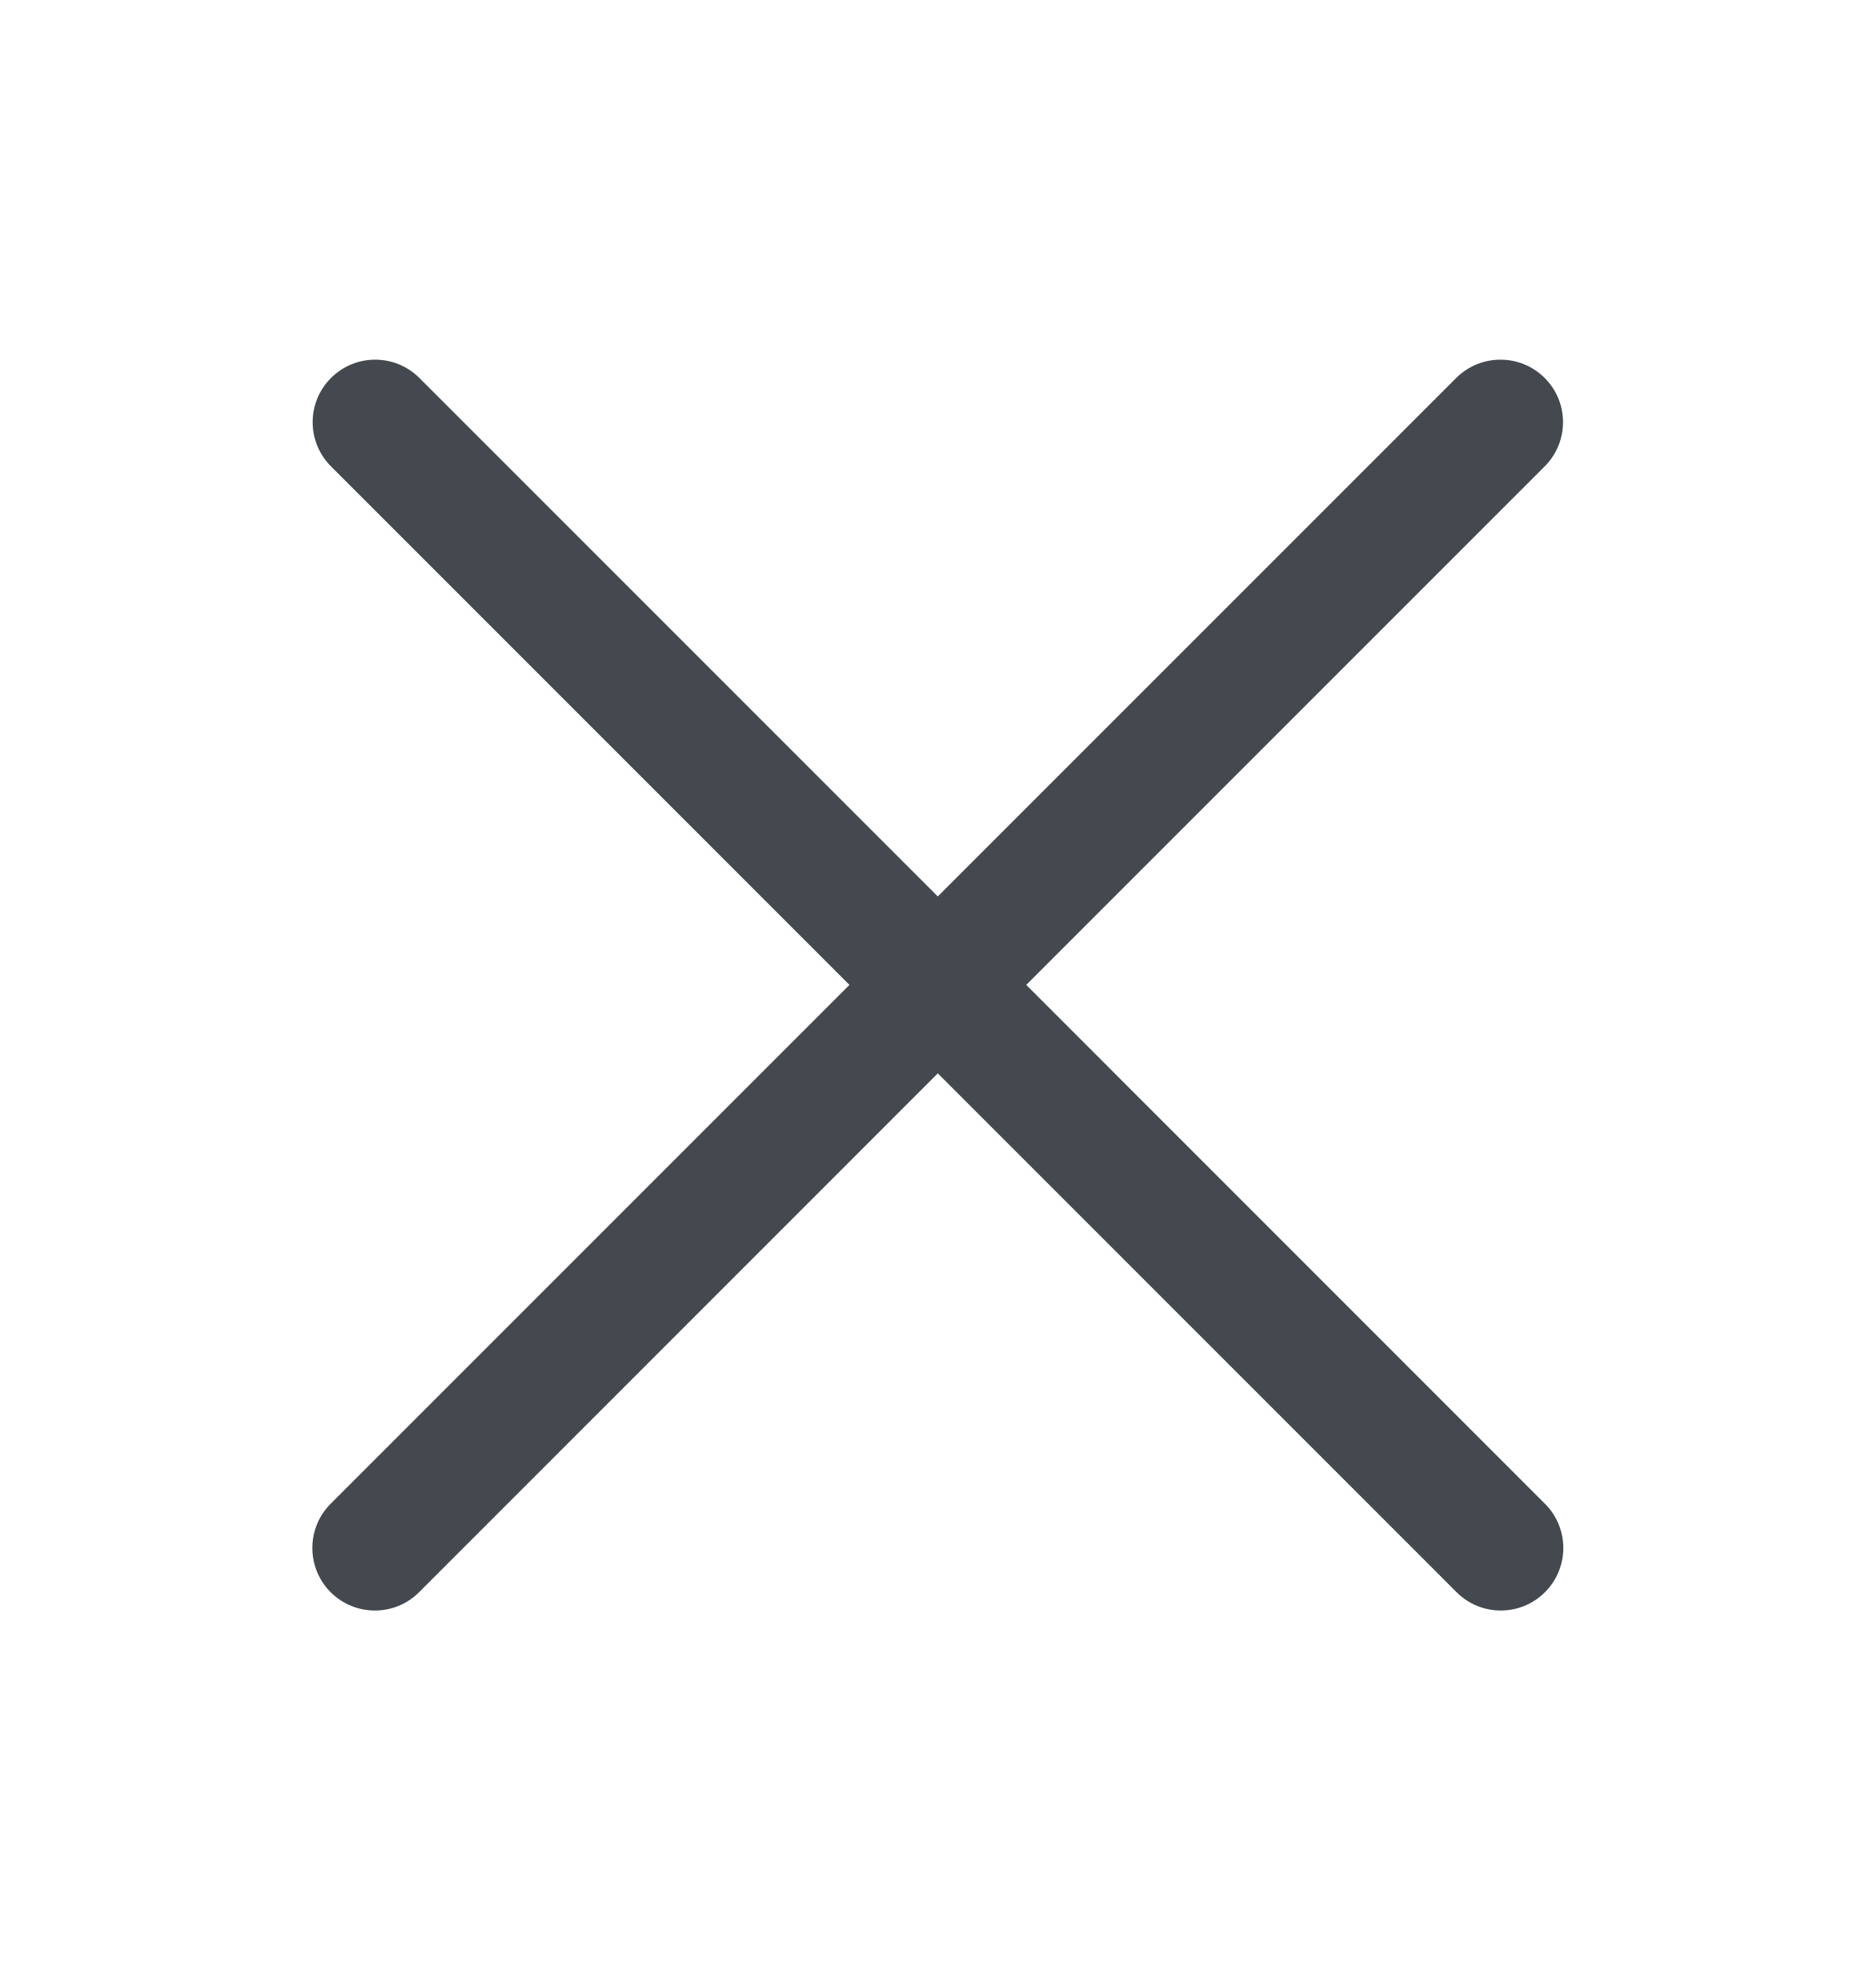
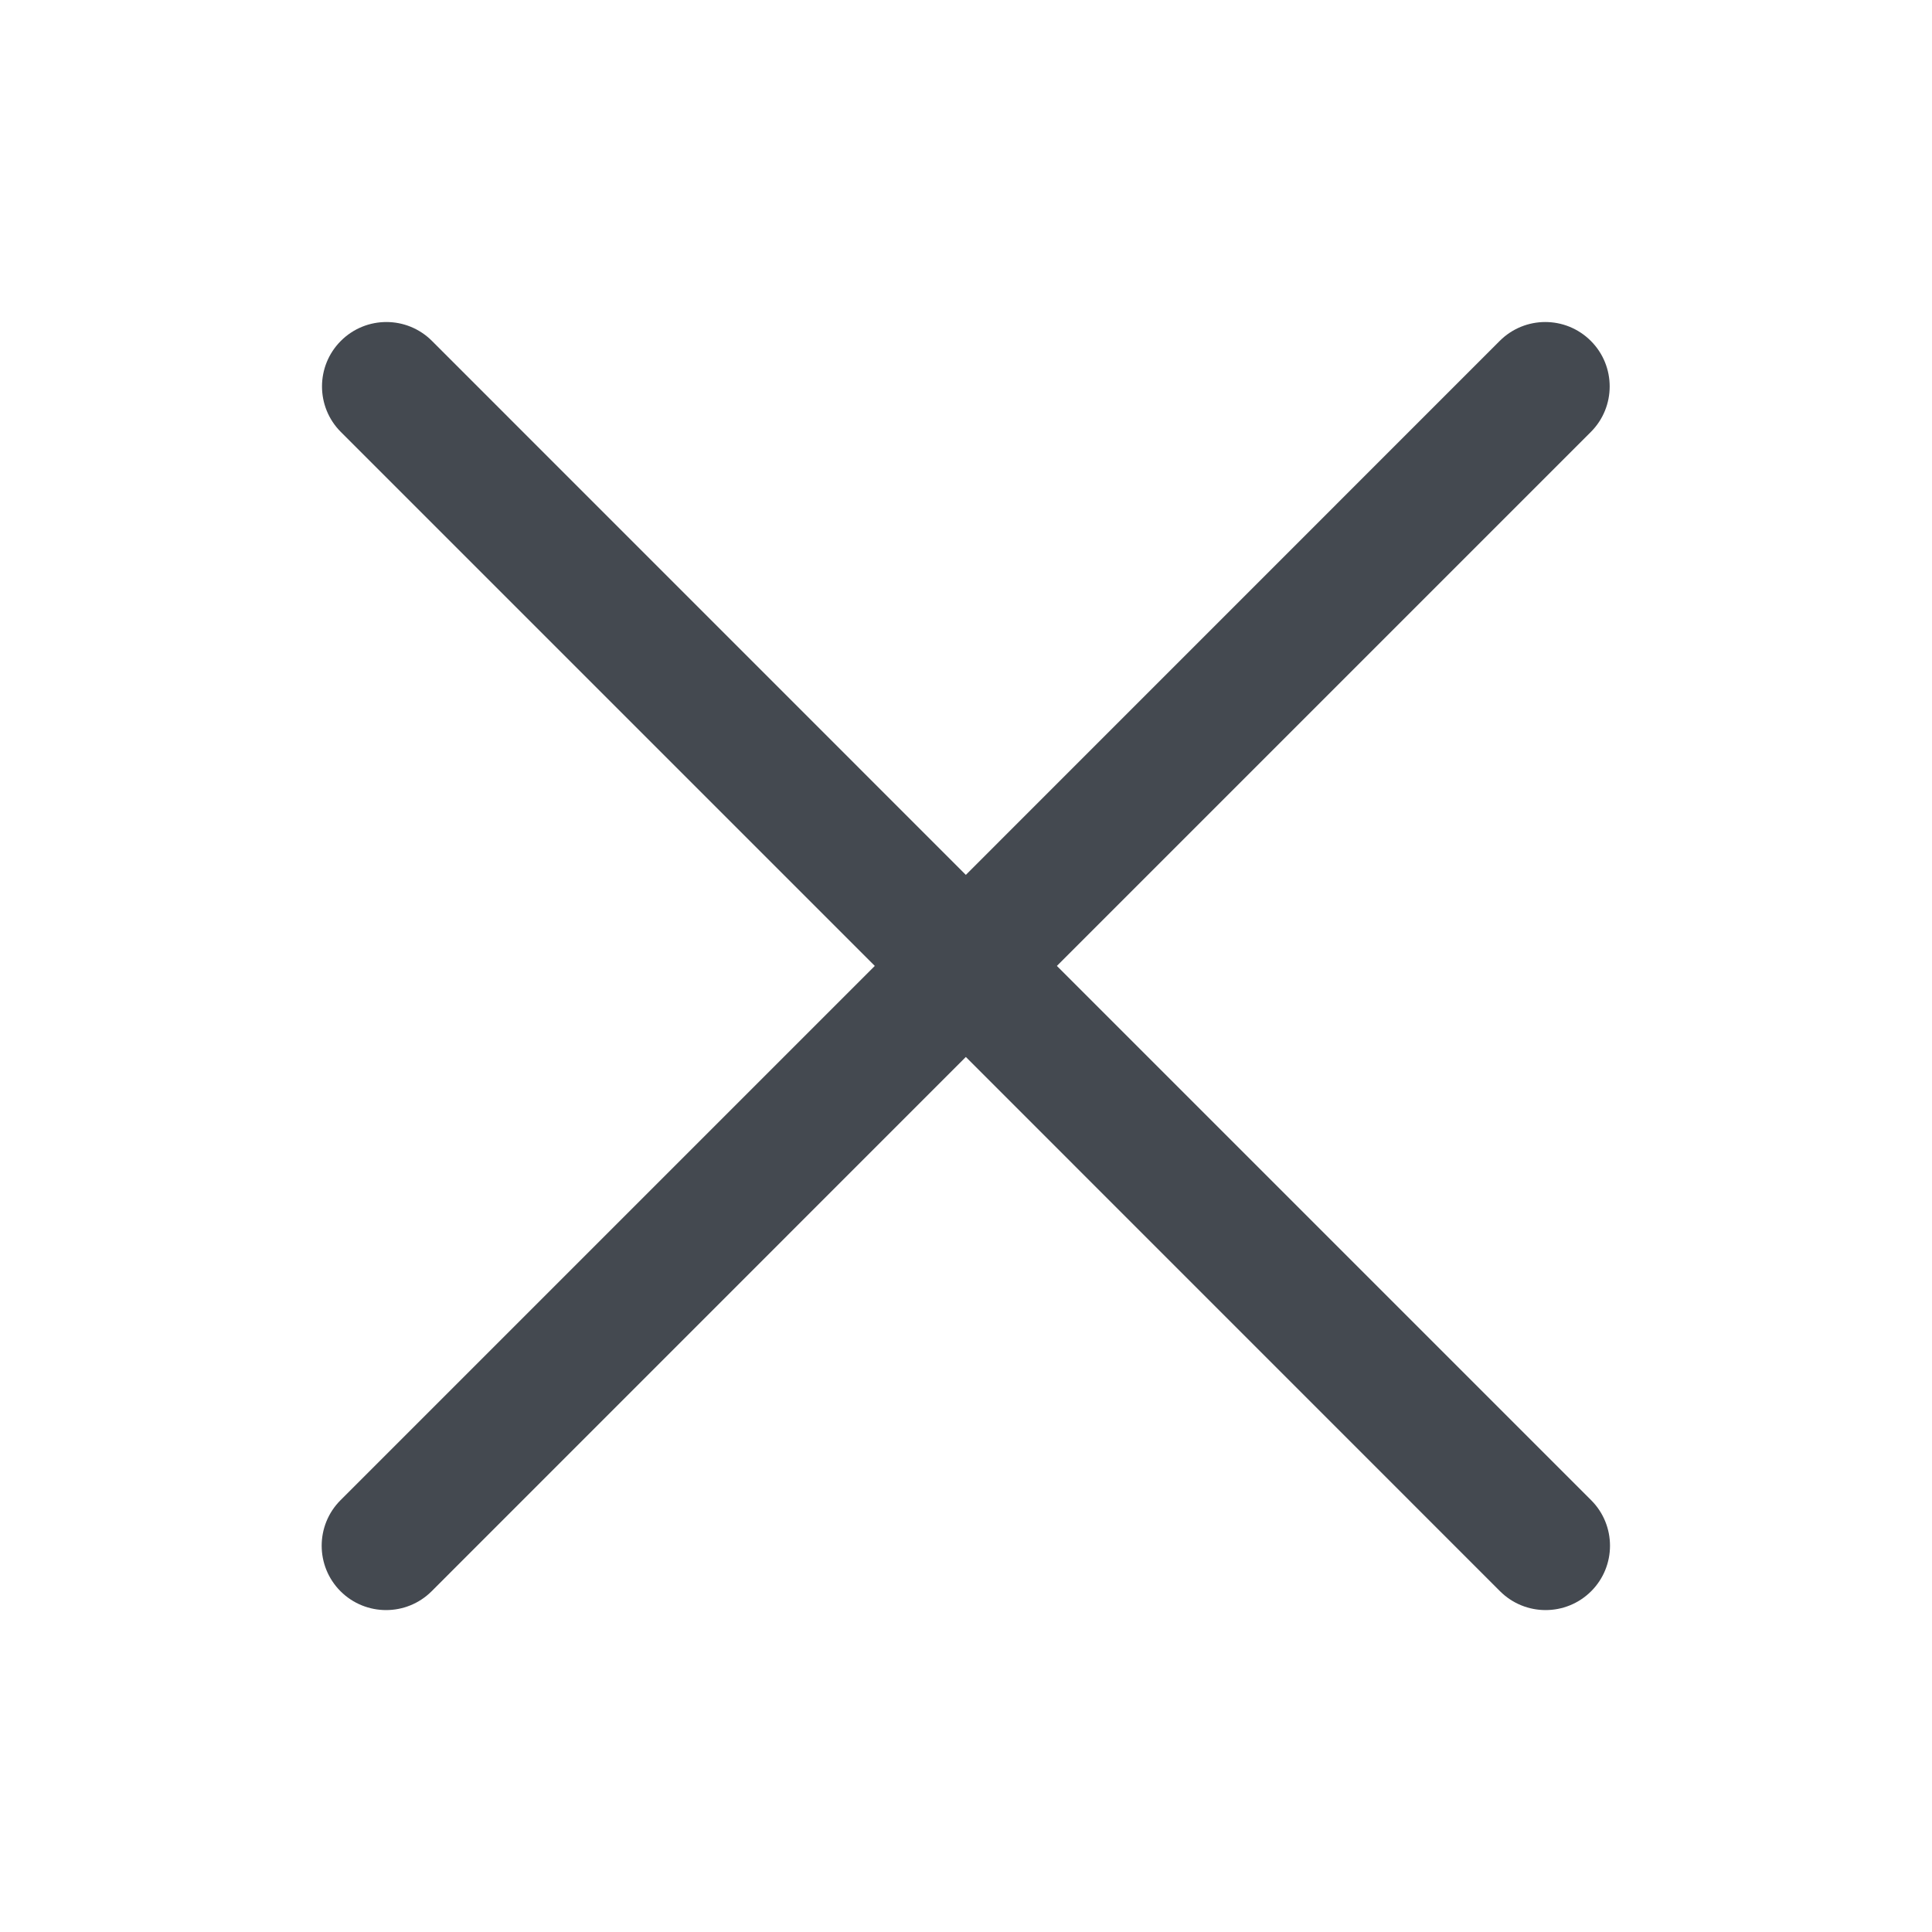
- <svg xmlns="http://www.w3.org/2000/svg" width="20" height="21" viewBox="0 0 20 21" fill="none">
+ <svg xmlns="http://www.w3.org/2000/svg" width="24" height="24" viewBox="0 0 24 24" fill="none">
  <g id="icon/close">
-     <path id="Vector" fill-rule="evenodd" clip-rule="evenodd" d="M15.525 4.029C15.786 3.769 16.208 3.769 16.468 4.029C16.729 4.289 16.729 4.711 16.468 4.972L10.941 10.499L16.471 16.03C16.732 16.29 16.732 16.712 16.471 16.973C16.211 17.233 15.789 17.233 15.529 16.973L9.998 11.442L4.468 16.973C4.208 17.233 3.786 17.233 3.525 16.973C3.265 16.712 3.265 16.29 3.525 16.03L9.056 10.499L3.529 4.972C3.268 4.711 3.268 4.289 3.529 4.029C3.789 3.769 4.211 3.769 4.471 4.029L9.998 9.556L15.525 4.029Z" fill="#444950" />
+     <path id="Vector" fill-rule="evenodd" clip-rule="evenodd" d="M18.63 4.235C18.943 3.922 19.449 3.922 19.762 4.235C20.074 4.547 20.074 5.054 19.762 5.366L13.129 11.999L19.766 18.636C20.078 18.948 20.078 19.455 19.766 19.767C19.453 20.079 18.947 20.079 18.634 19.767L11.998 13.13L5.362 19.767C5.049 20.079 4.543 20.079 4.23 19.767C3.918 19.455 3.918 18.948 4.23 18.636L10.867 11.999L4.234 5.366C3.922 5.054 3.922 4.547 4.234 4.235C4.547 3.922 5.053 3.922 5.366 4.235L11.998 10.868L18.63 4.235Z" fill="#444950" />
  </g>
</svg>
